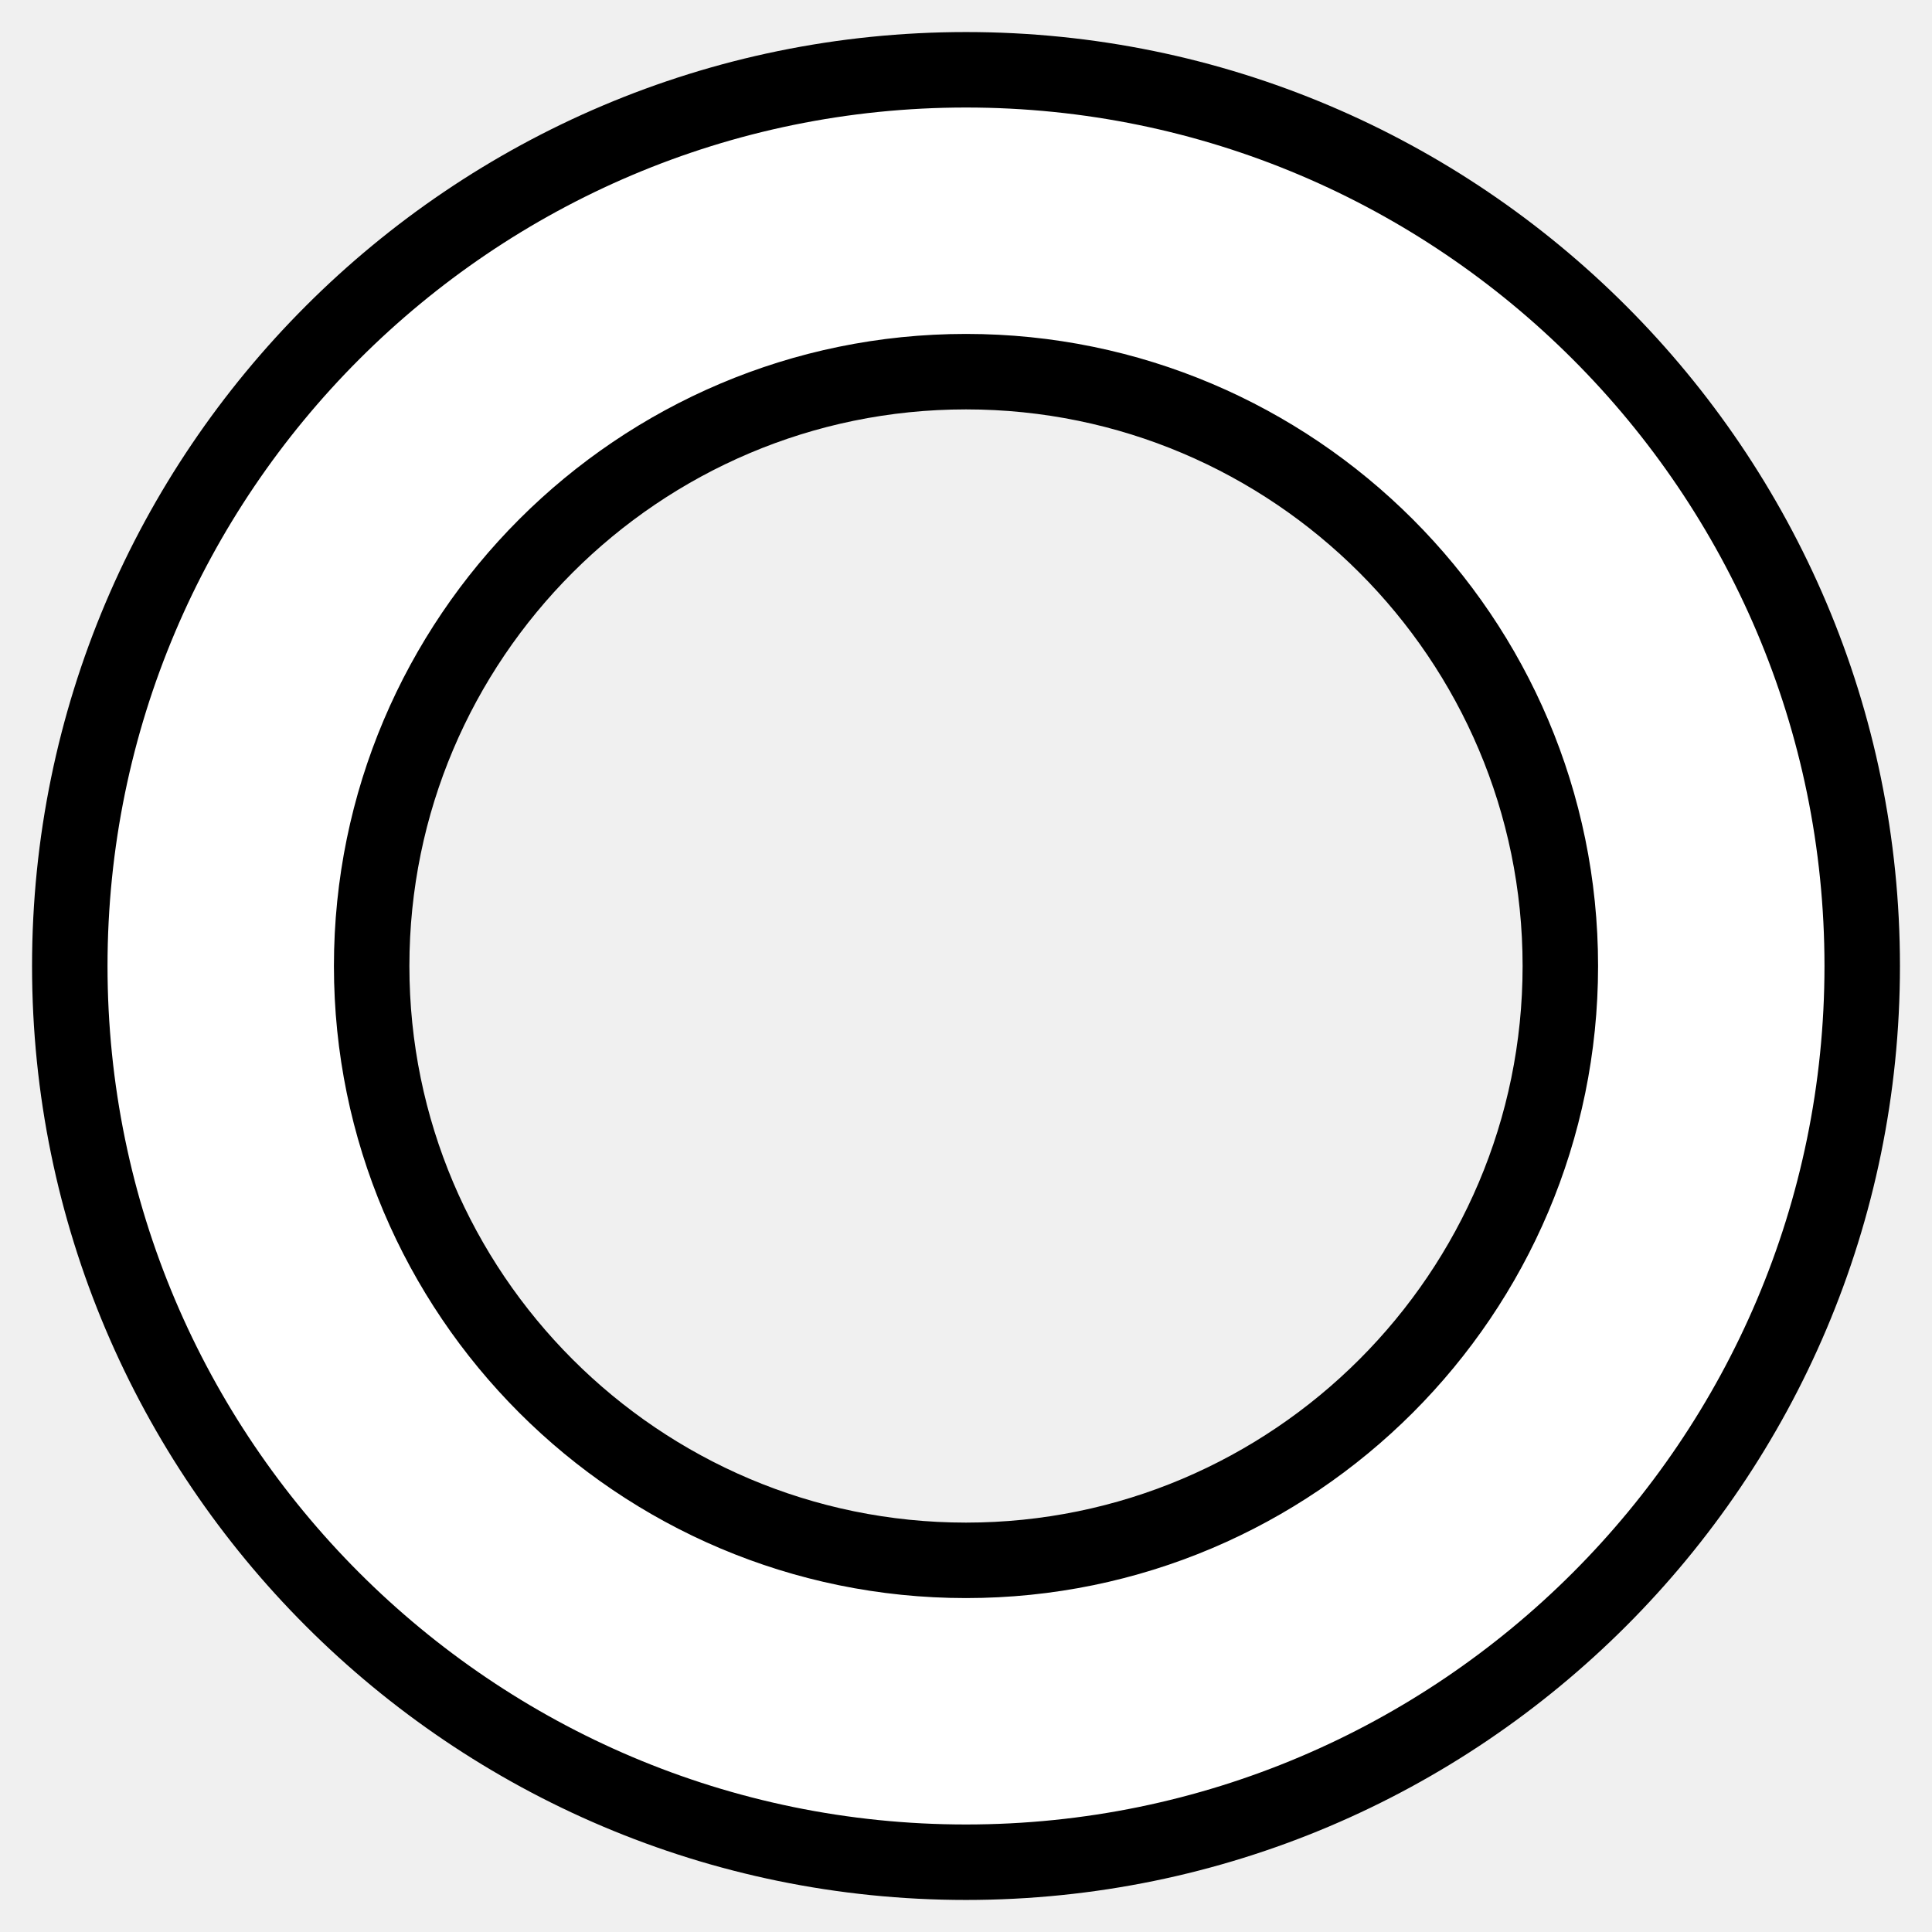
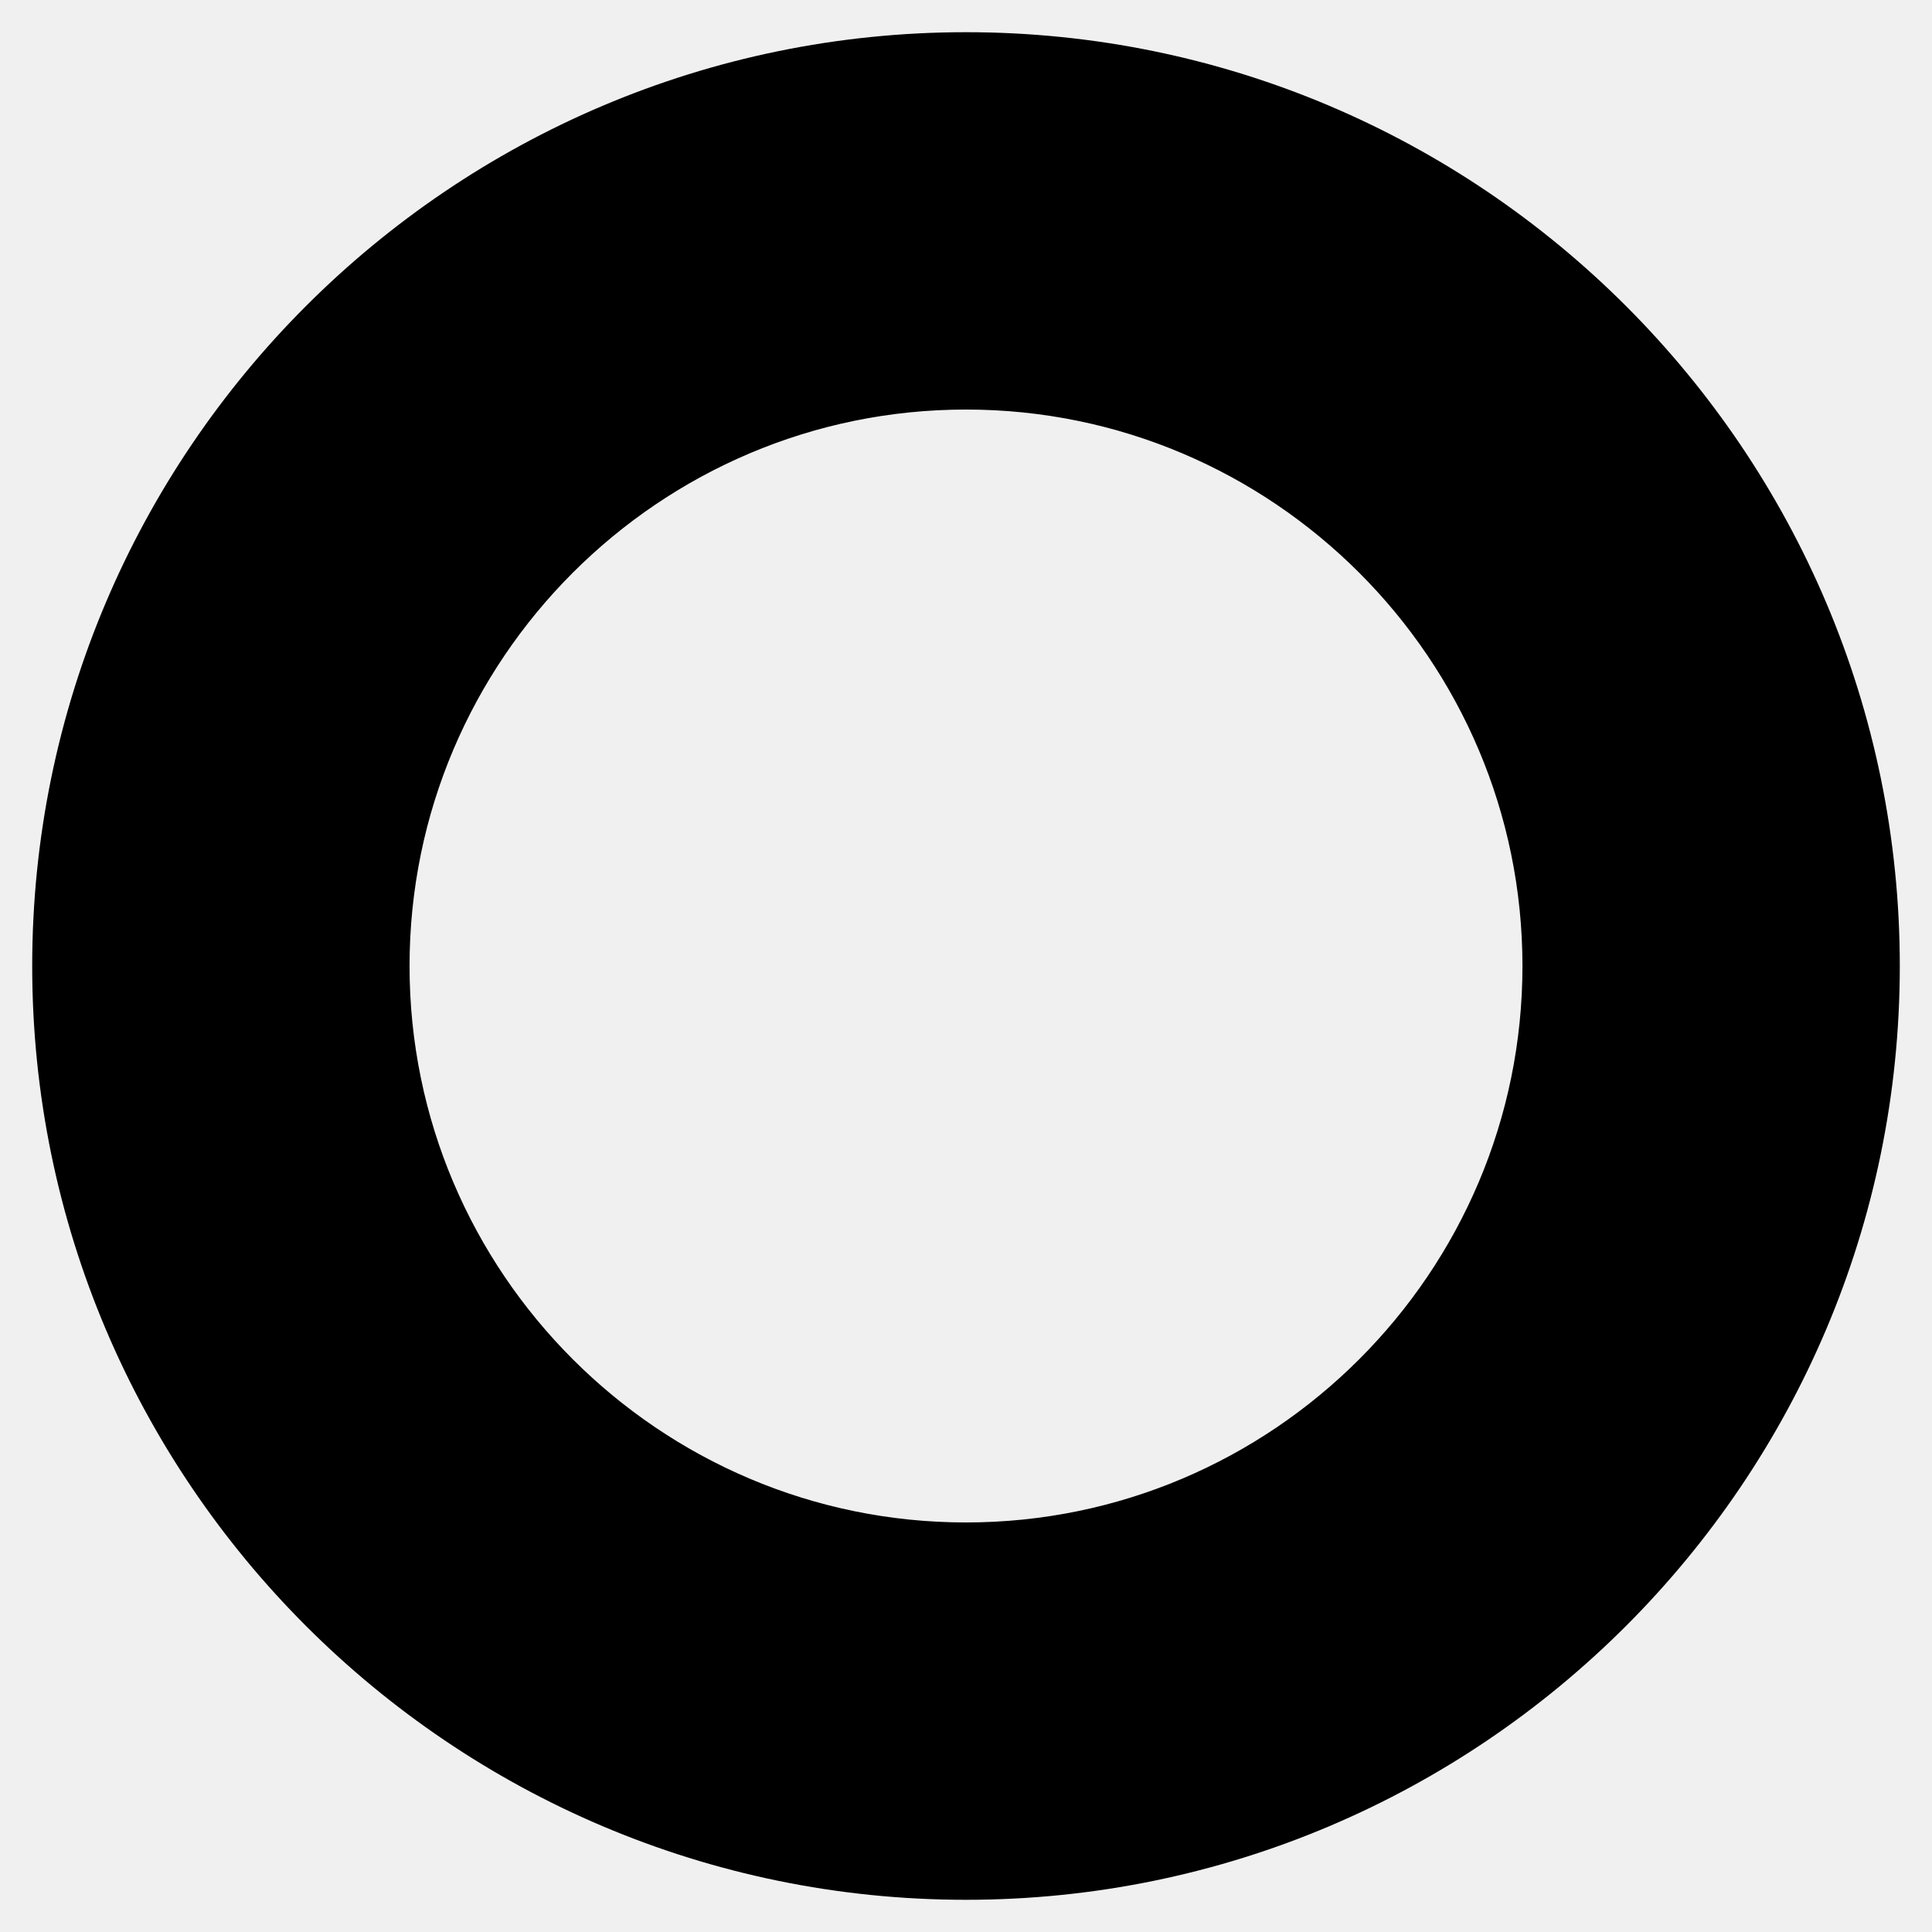
<svg xmlns="http://www.w3.org/2000/svg" version="1.1" id="圖層_1" x="0px" y="0px" viewBox="0 0 384 384" style="enable-background:new 0 0 384 384;" xml:space="preserve">
  <style type="text/css">
	.st0{display:none;fill:#AFAFAF;}
- 	.st1{fill:#FFFFFF;stroke:#000000;stroke-width:15;stroke-miterlimit:10;}
+ 	.st1{stroke:#000000;stroke-width:15;stroke-miterlimit:10;}
</style>
  <rect y="0" class="st0" width="384" height="384" />
  <g>
-     <path class="st1" d="M192,370.13c-98.22,0-178.13-79.91-178.13-178.13S93.78,13.87,192,13.87S370.13,93.78,370.13,192   S290.22,370.13,192,370.13z M192,73.87c-65.14,0-118.13,52.99-118.13,118.13S126.86,310.13,192,310.13S310.13,257.14,310.13,192   S257.14,73.87,192,73.87z" />
+     <path class="st1" d="M192,370.1c-98.2,0-178.1-79.9-178.1-178.1S93.8,13.9,192,13.9S370.1,93.8,370.1,192S290.2,370.1,192,370.1z    M192,73.9c-65.1,0-118.1,53-118.1,118.1s53,118.1,118.1,118.1s118.1-53,118.1-118.1S257.1,73.9,192,73.9z" />
  </g>
</svg>
